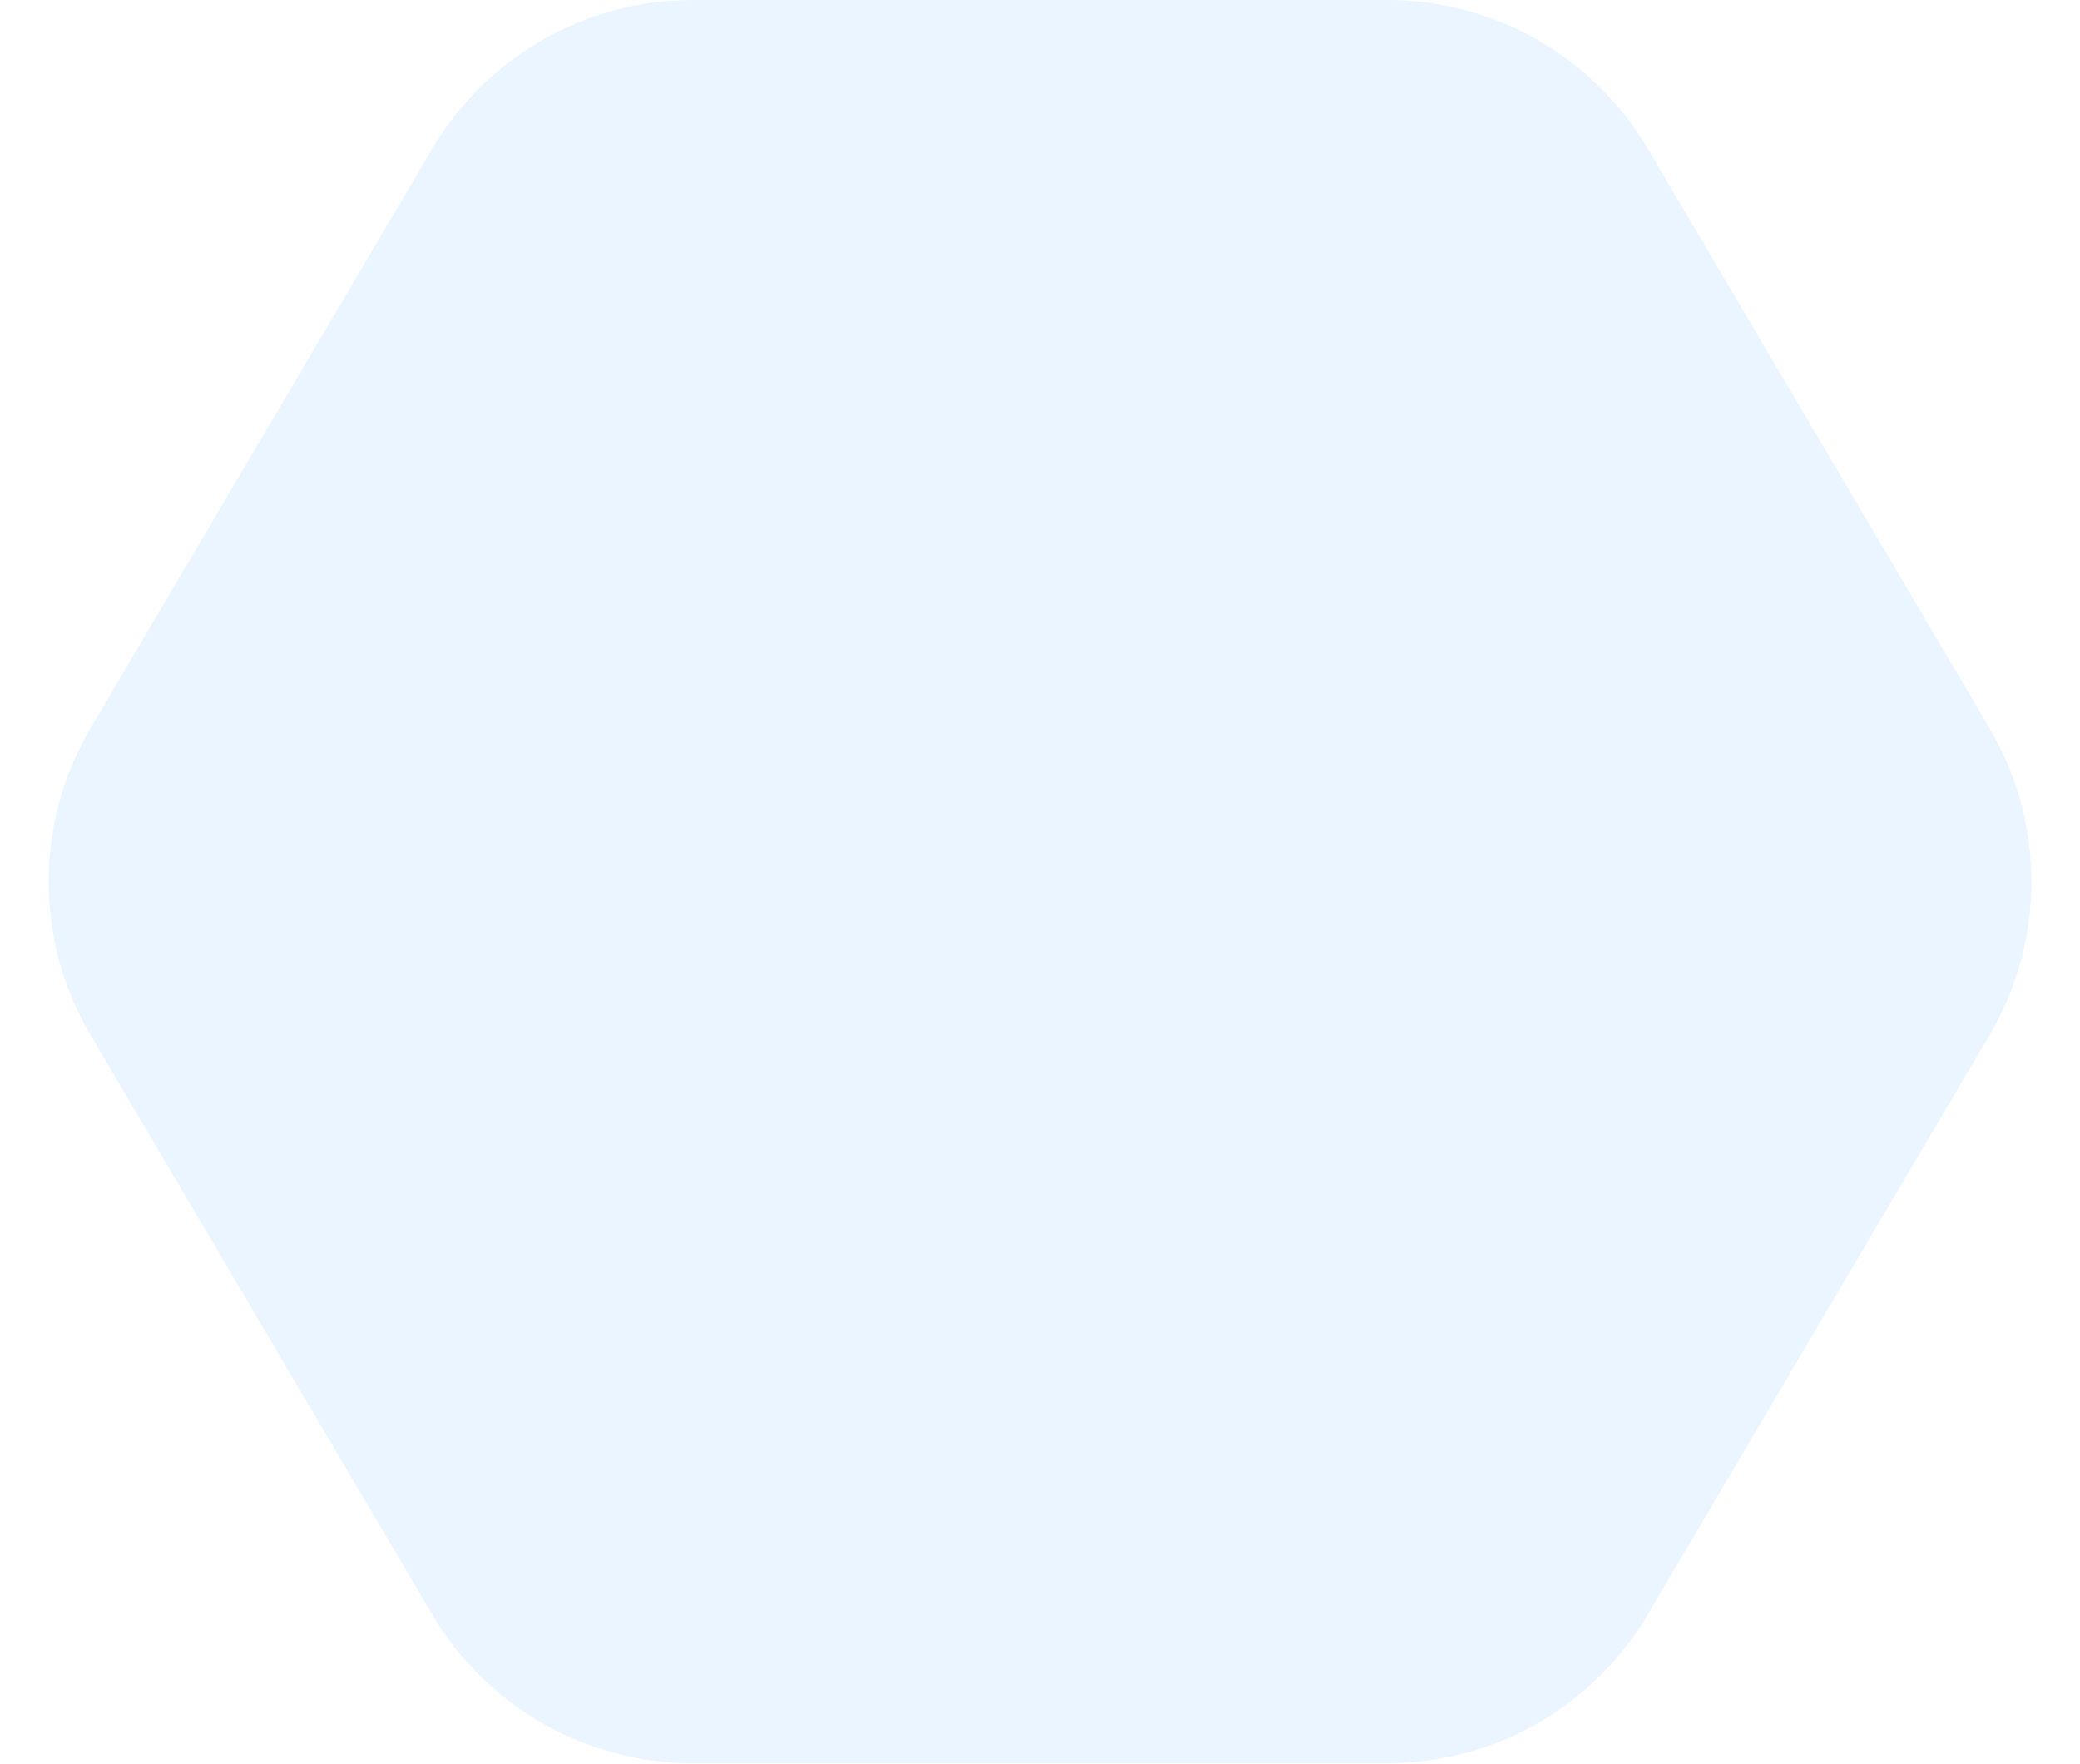
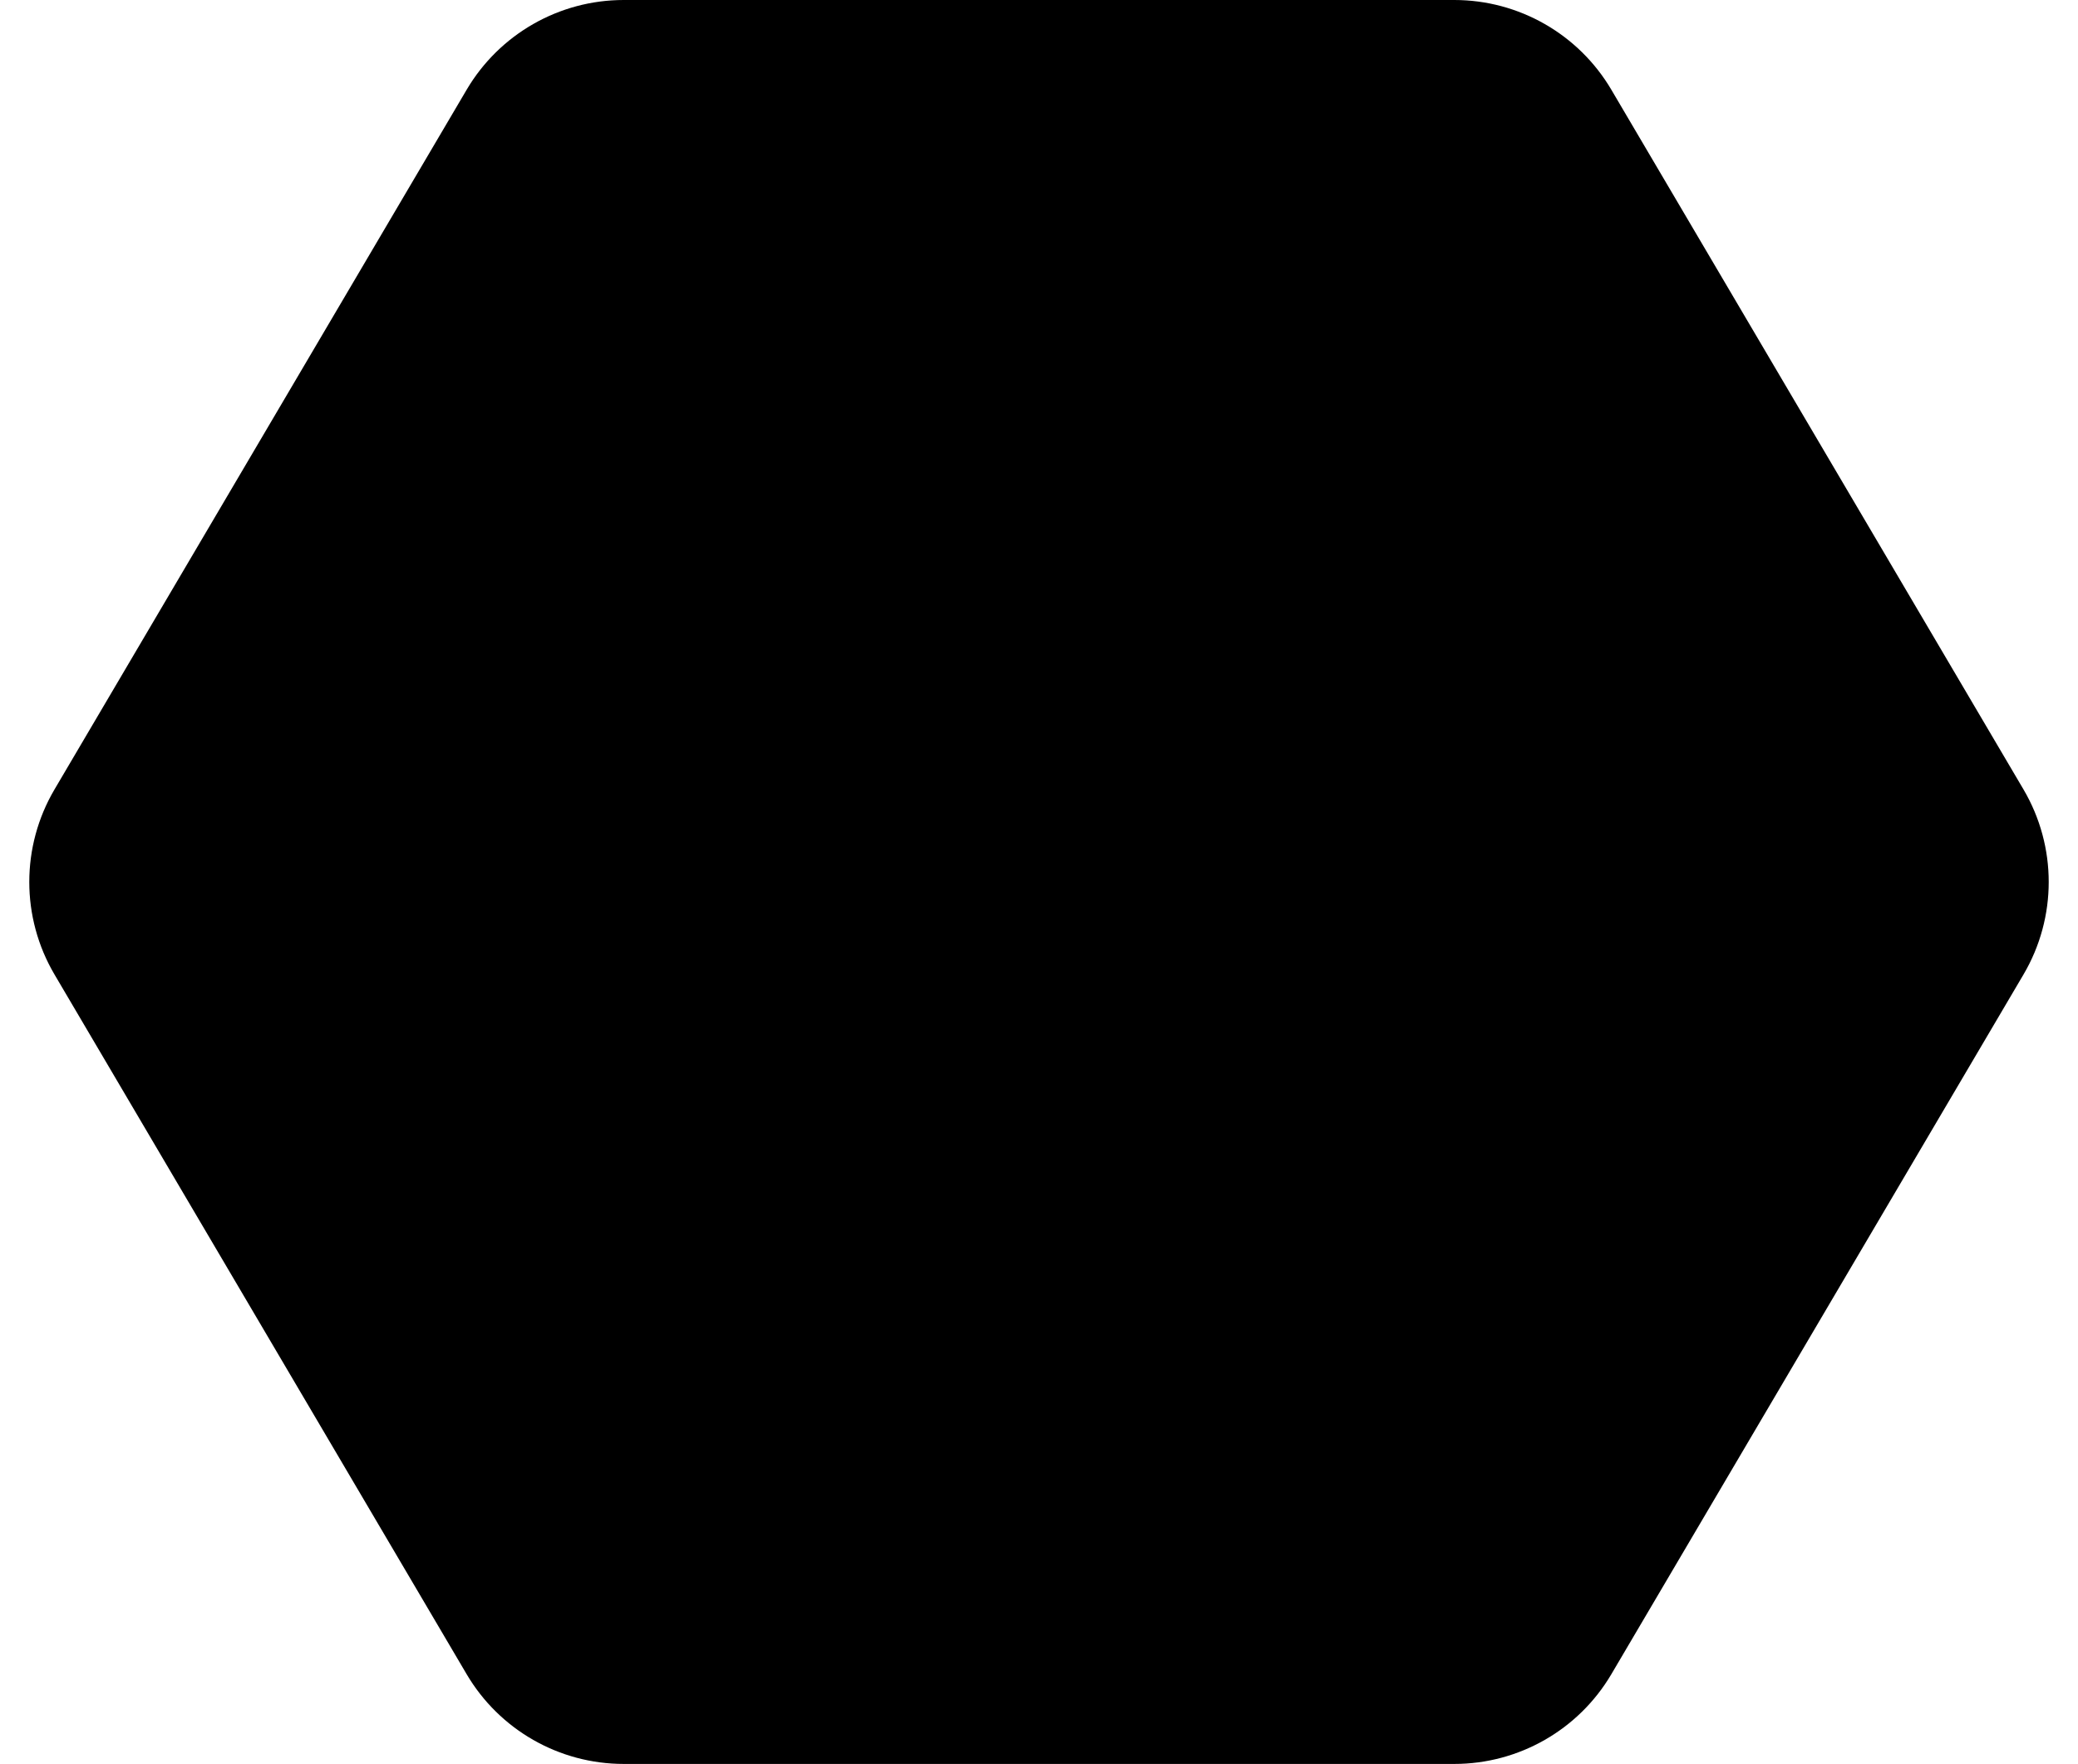
- <svg xmlns="http://www.w3.org/2000/svg" width="296.074" height="250.96" viewBox="0 0 296.074 250.96">
-   <defs>
-     <clipPath id="clip-path">
-       <rect width="296.074" height="250.96" fill="none" />
-     </clipPath>
-   </defs>
-   <g id="Repeat_Grid_1" data-name="Repeat Grid 1" clip-path="url(#clip-path)">
-     <g transform="translate(-39.463 115.48)">
-       <path id="Polygon_7" data-name="Polygon 7" d="M197.5,0a43,43,0,0,1,37.036,21.153l48.654,82.48a43,43,0,0,1,0,43.694l-48.654,82.48A43,43,0,0,1,197.5,250.96H98.577a43,43,0,0,1-37.036-21.153l-48.654-82.48a43,43,0,0,1,0-43.694l48.654-82.48A43,43,0,0,1,98.577,0Z" transform="translate(39.463 -115.48)" fill="#eaf5ff" />
-     </g>
-   </g>
+ <svg xmlns="http://www.w3.org/2000/svg" width="490.074" height="415.96" viewBox="0 0 490.074 415.96">
+   <path id="Polygon_1" data-name="Polygon 1" d="M342.98,0a43,43,0,0,1,37.049,21.175l97.188,164.98a43,43,0,0,1,0,43.651l-97.188,164.98A43,43,0,0,1,342.98,415.96H147.094a43,43,0,0,1-37.049-21.175L12.857,229.805a43,43,0,0,1,0-43.651l97.188-164.98A43,43,0,0,1,147.094,0Z" fill="#000" />
</svg>
